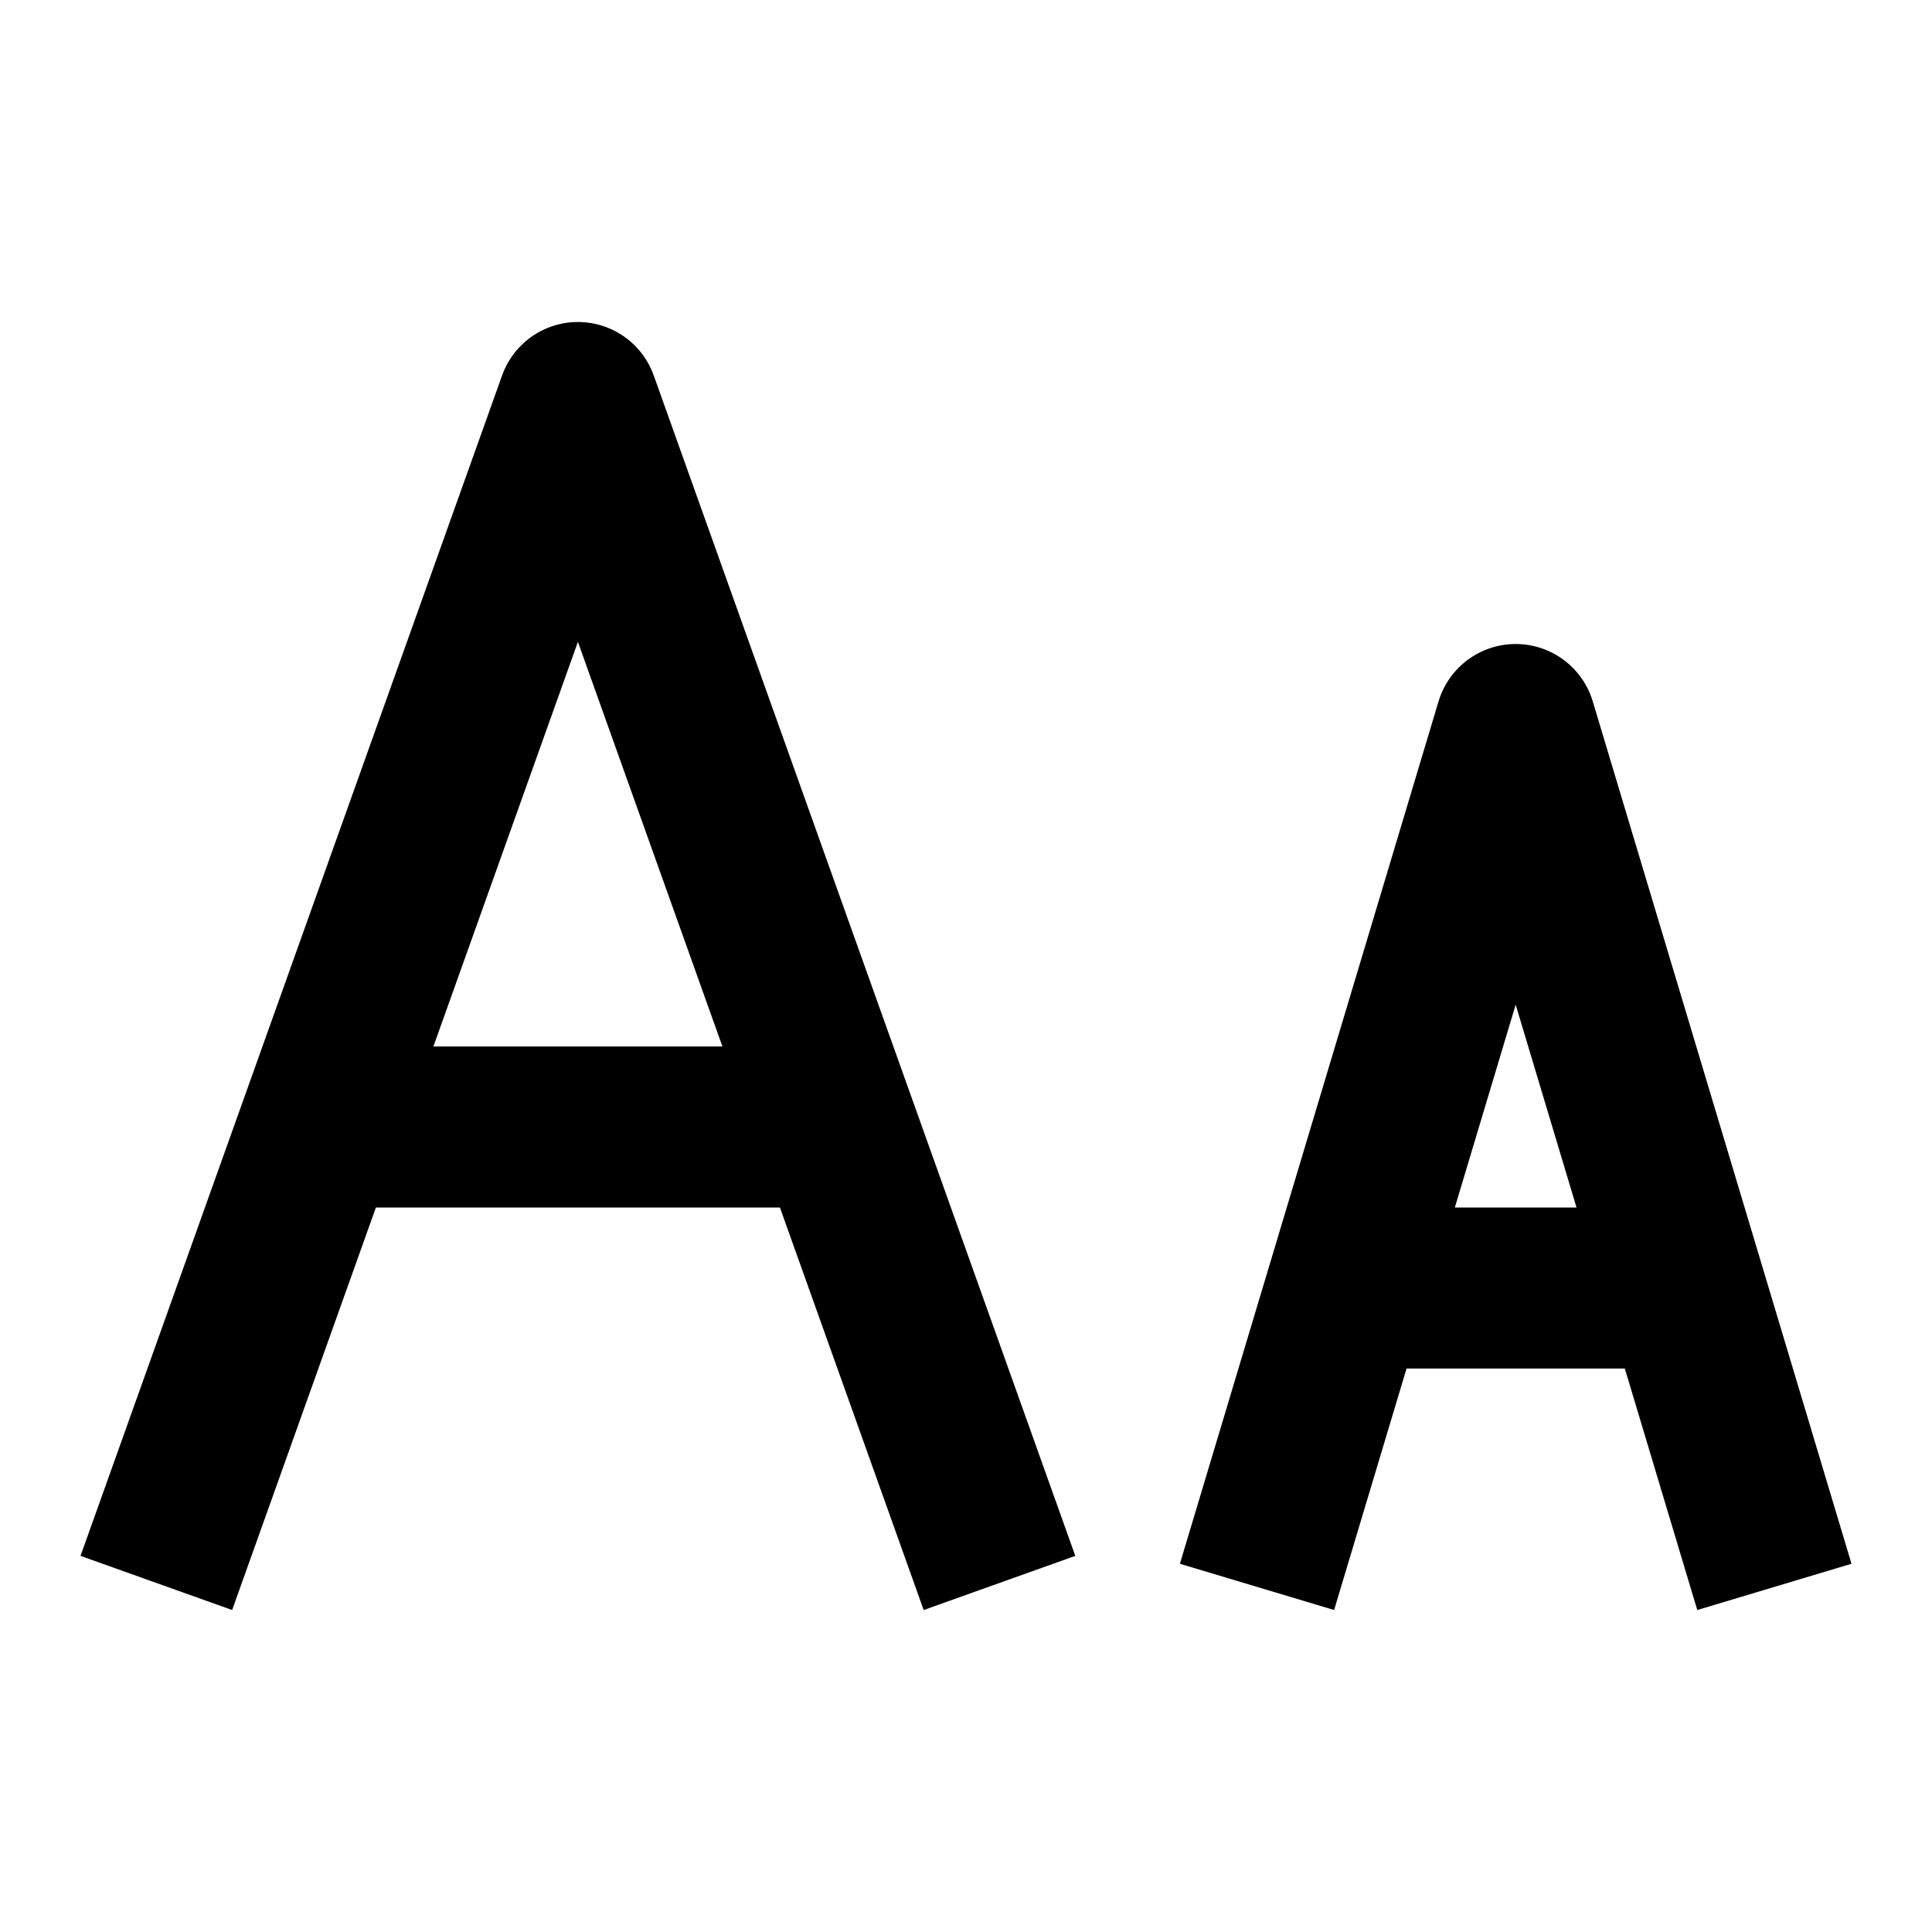
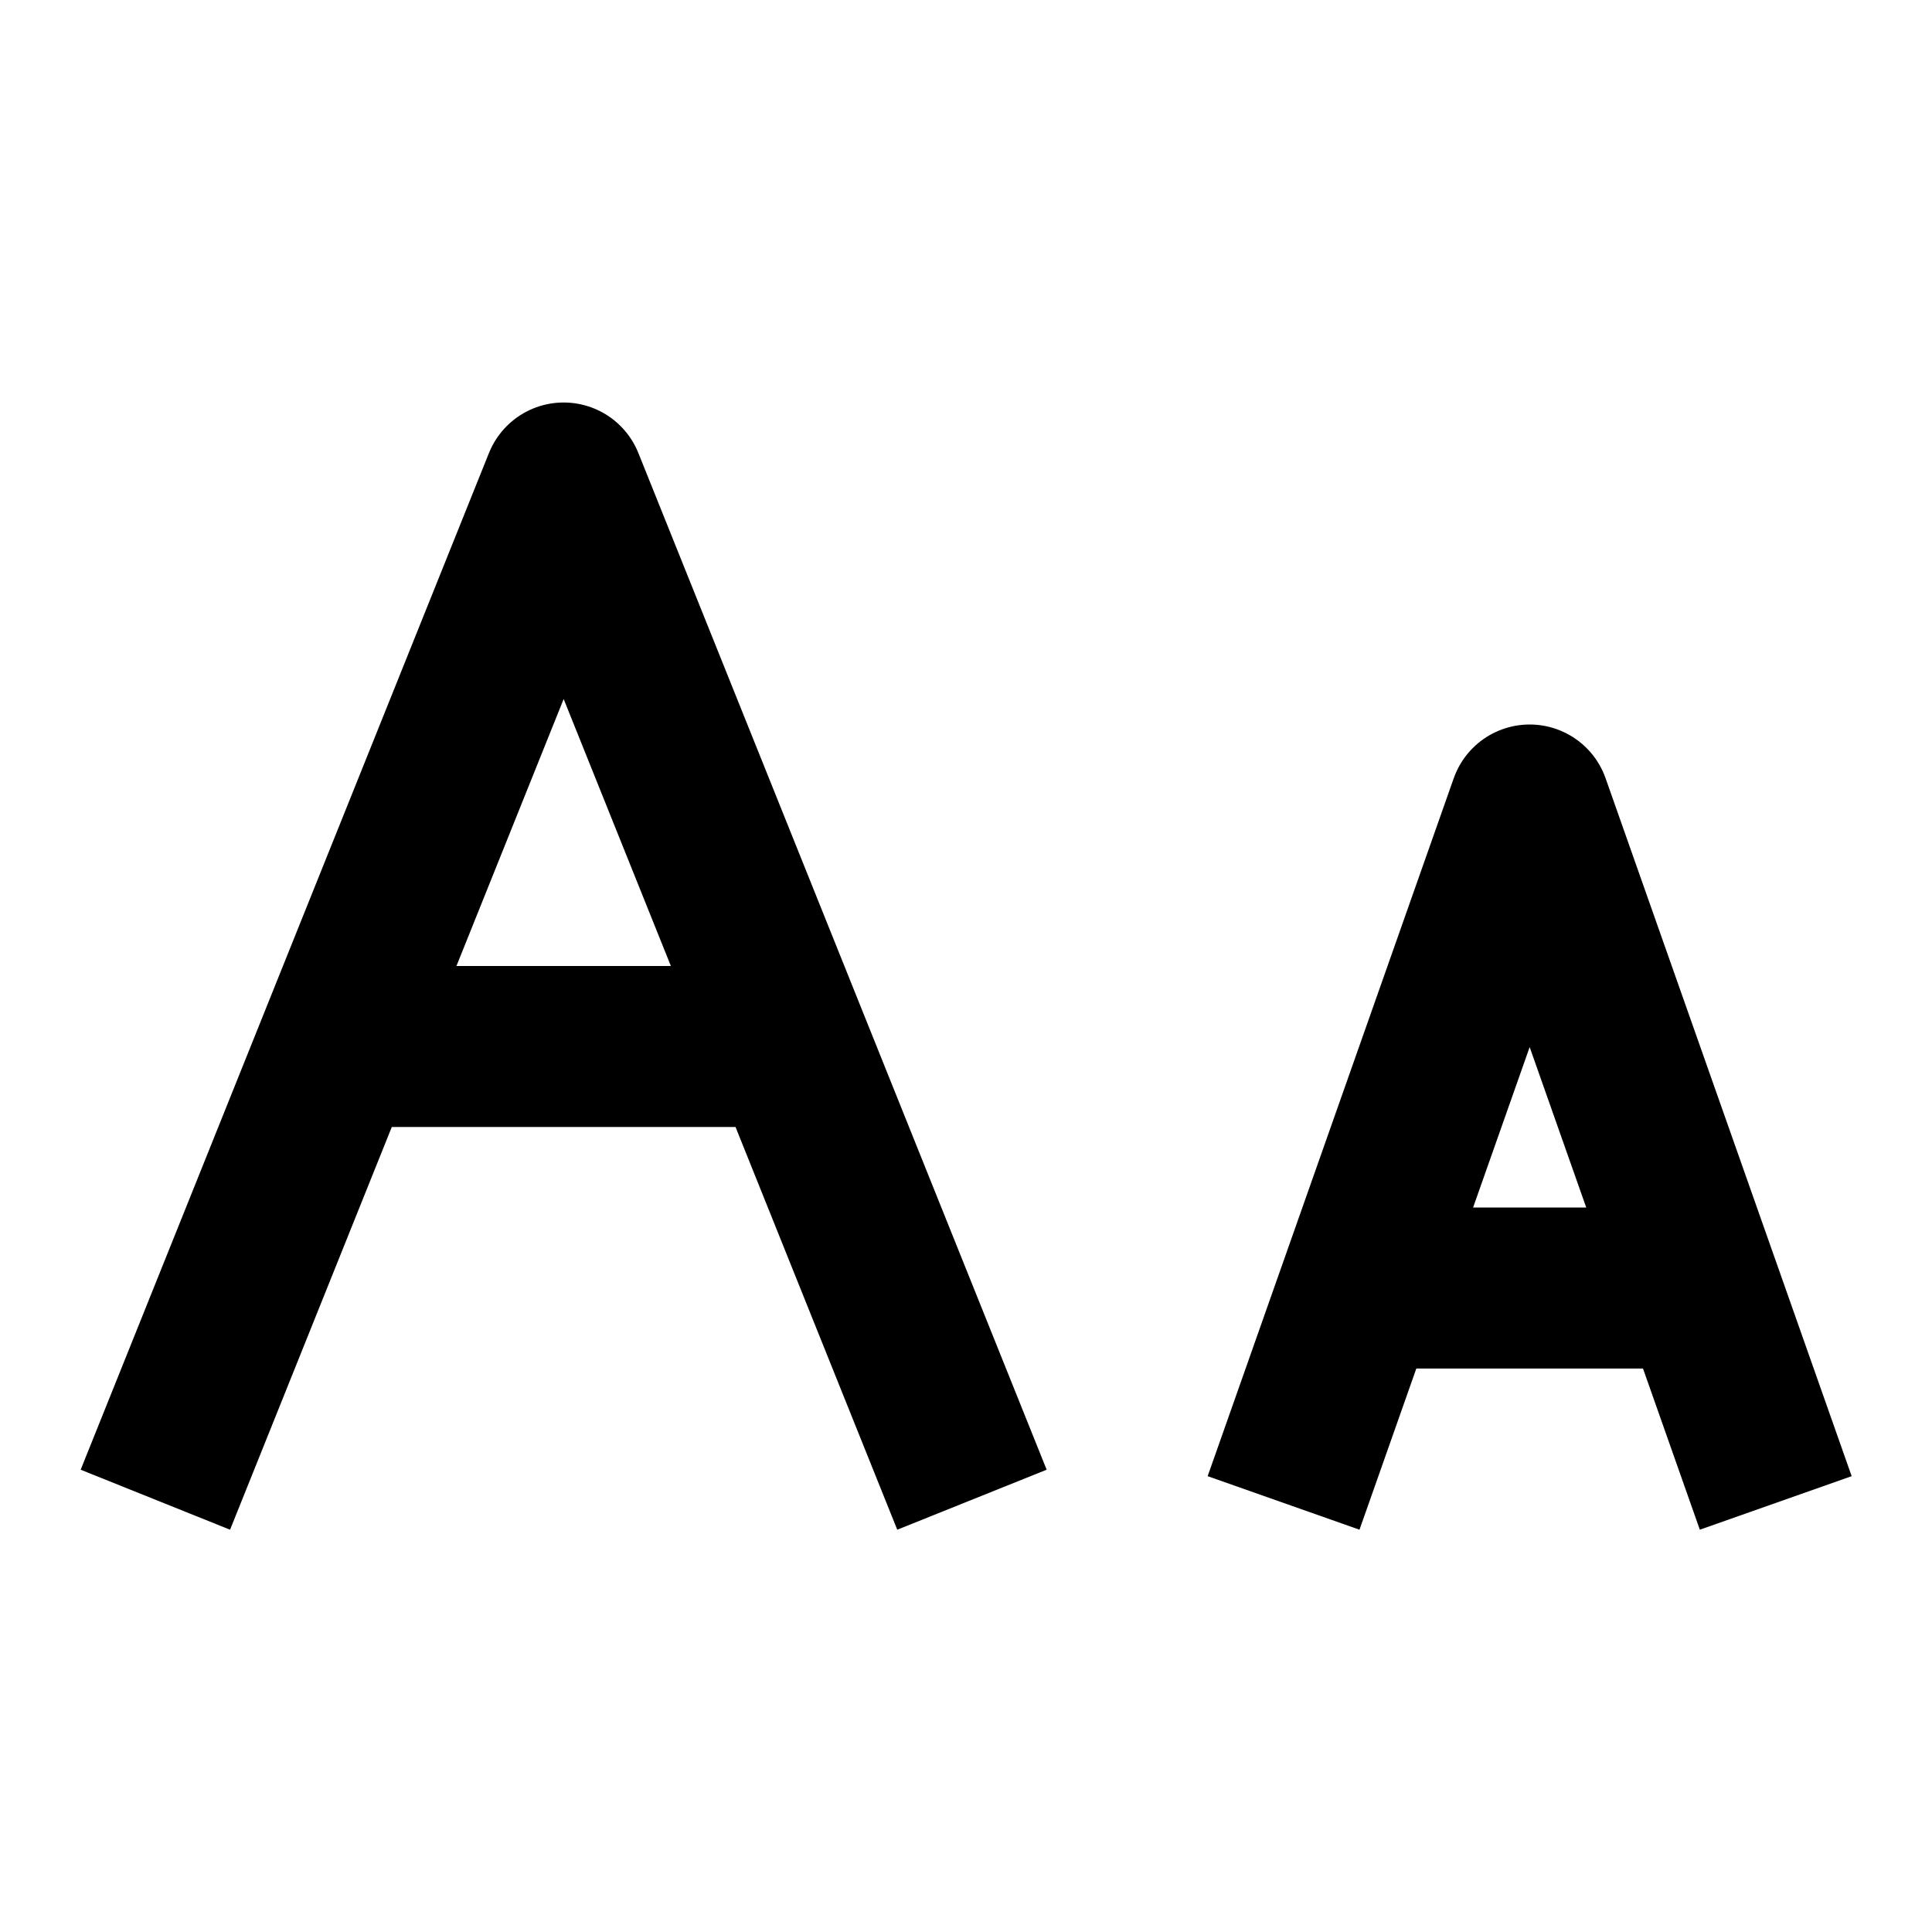
<svg xmlns="http://www.w3.org/2000/svg" width="24" height="24" fill="none" stroke="currentColor" stroke-linejoin="round" stroke-width="2" aria-hidden="true" viewBox="0 0 24 24">
-   <path d="M1.942 19.664 7.179 5l5.237 14.664M3.965 14h6.428m5.222 5.713L18.828 9l3.214 10.713M16.728 16h4.2" />
+   <path d="M1.93 18.63 7.002 6l5.072 12.63M4.19 13h5.623m6.132 5.67L19.002 10l3.057 8.67M16.886 16h4.232" />
</svg>
